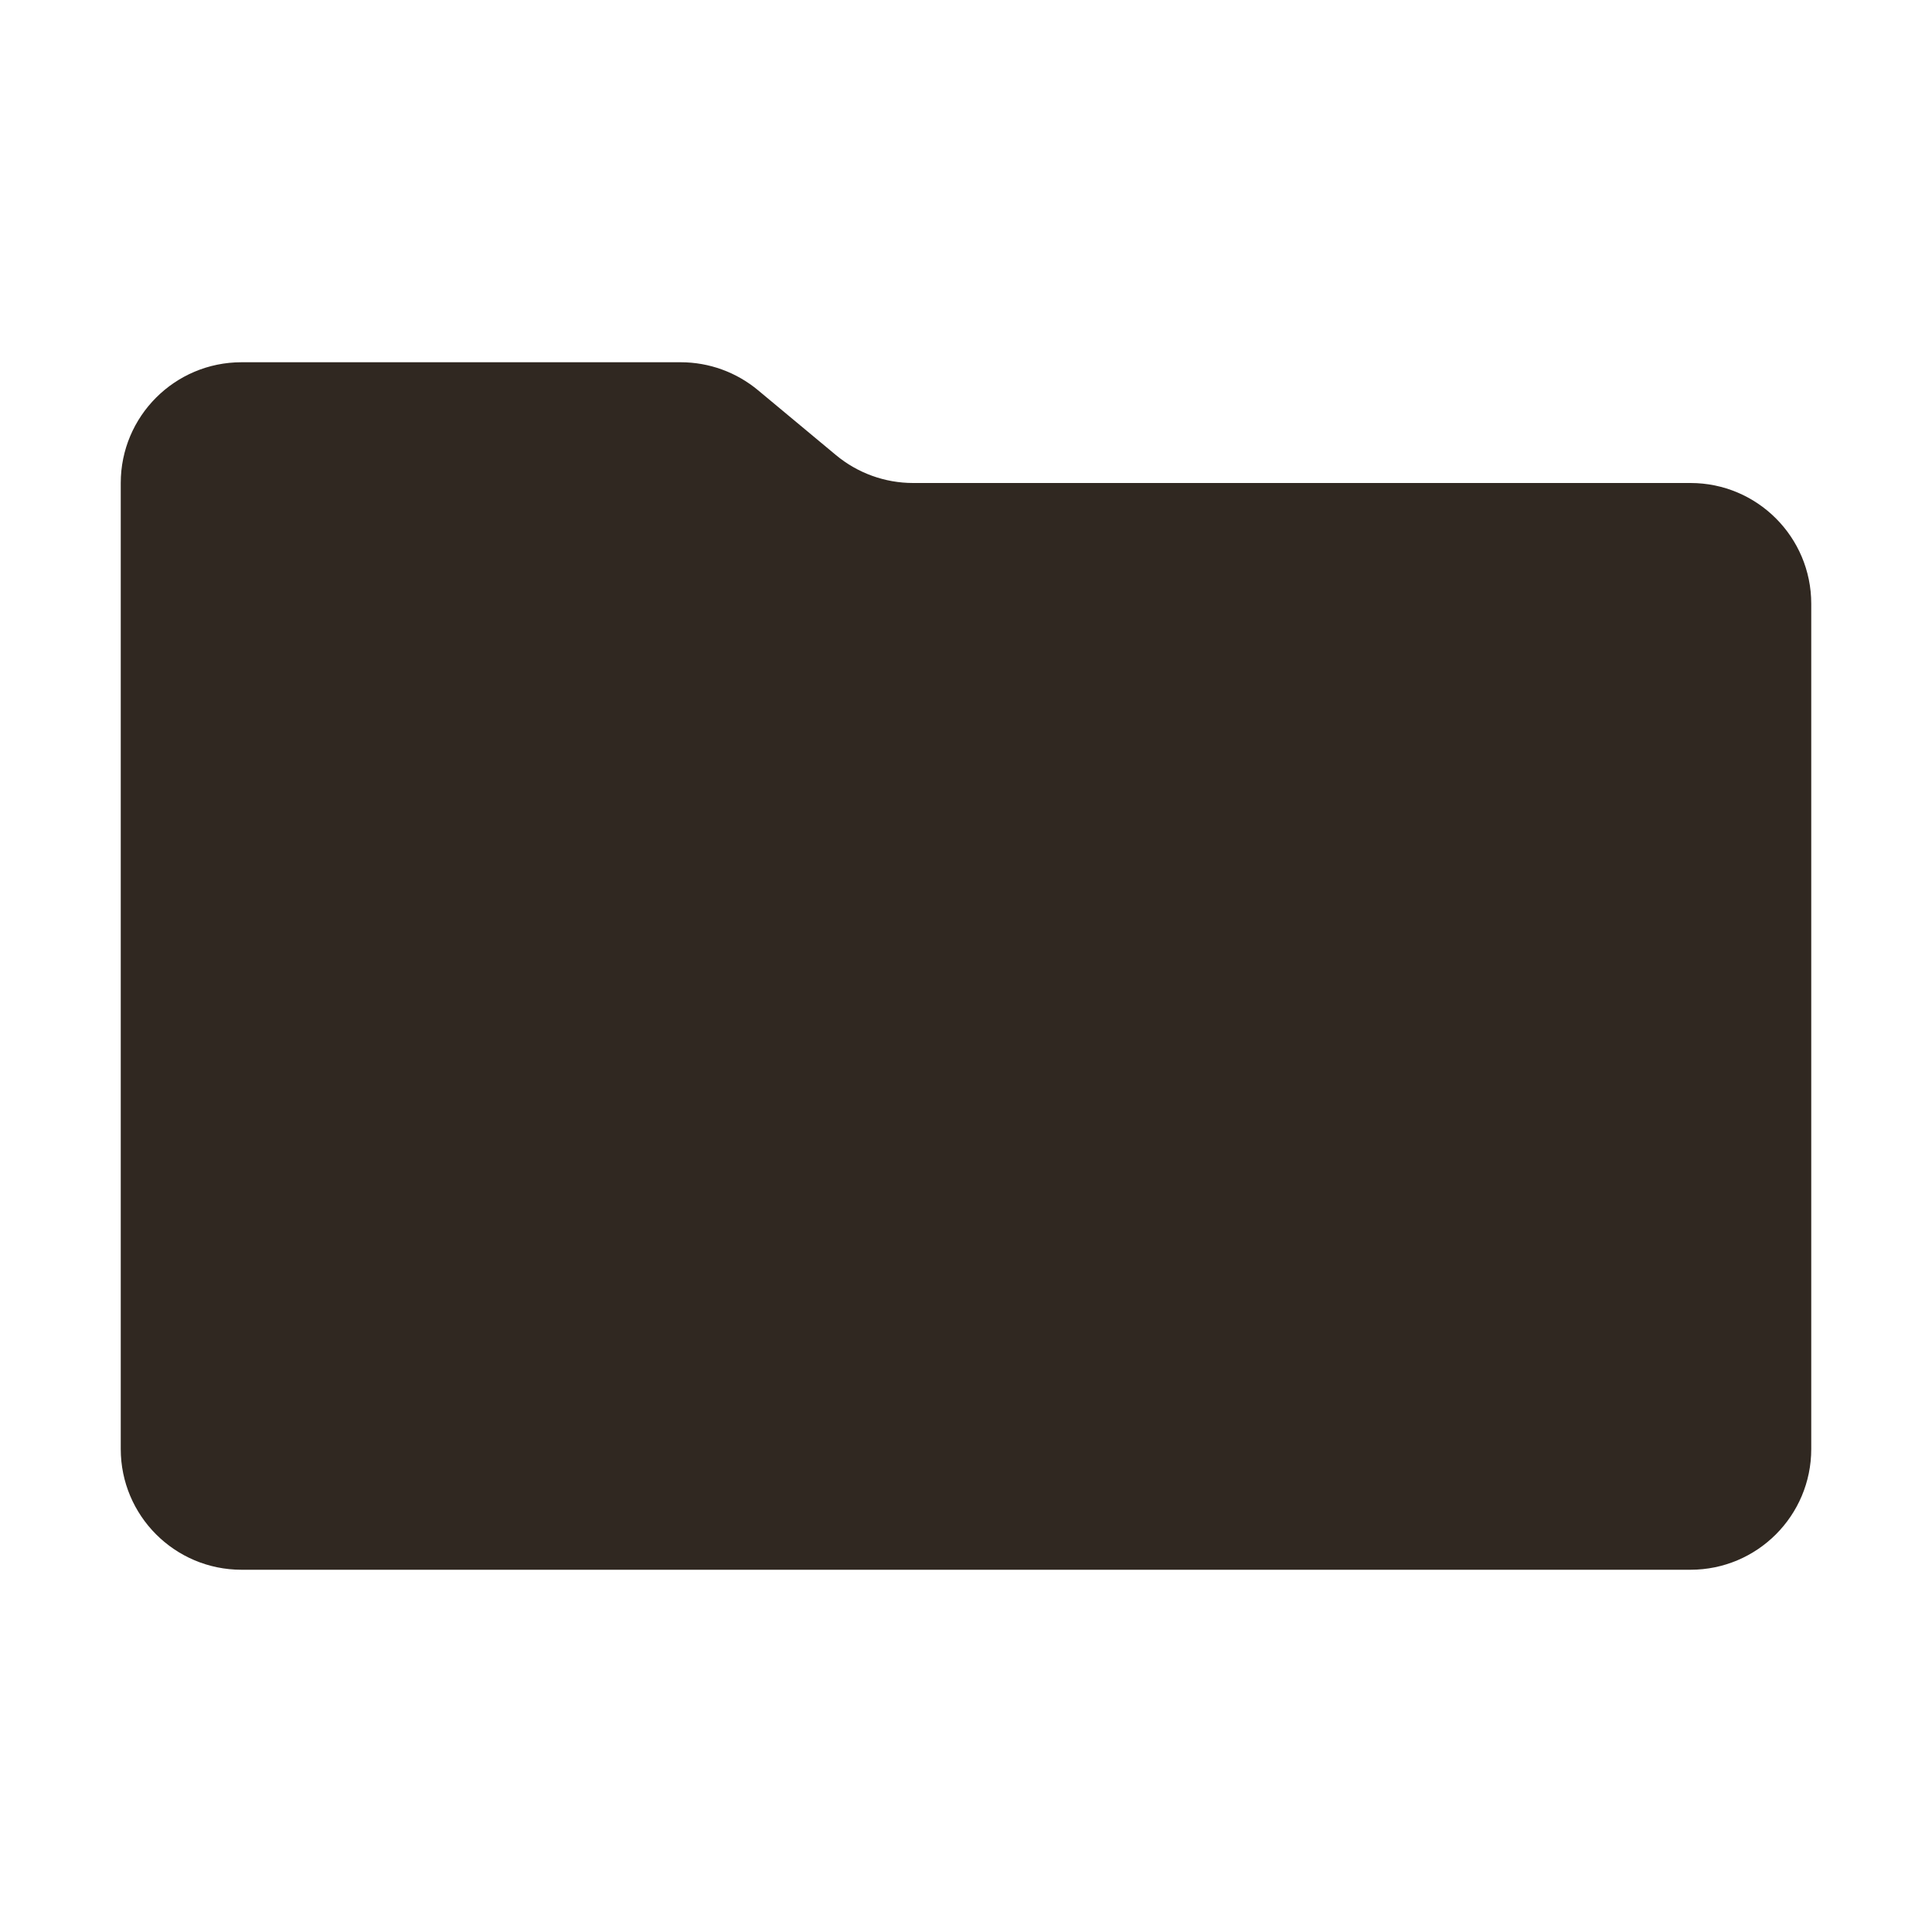
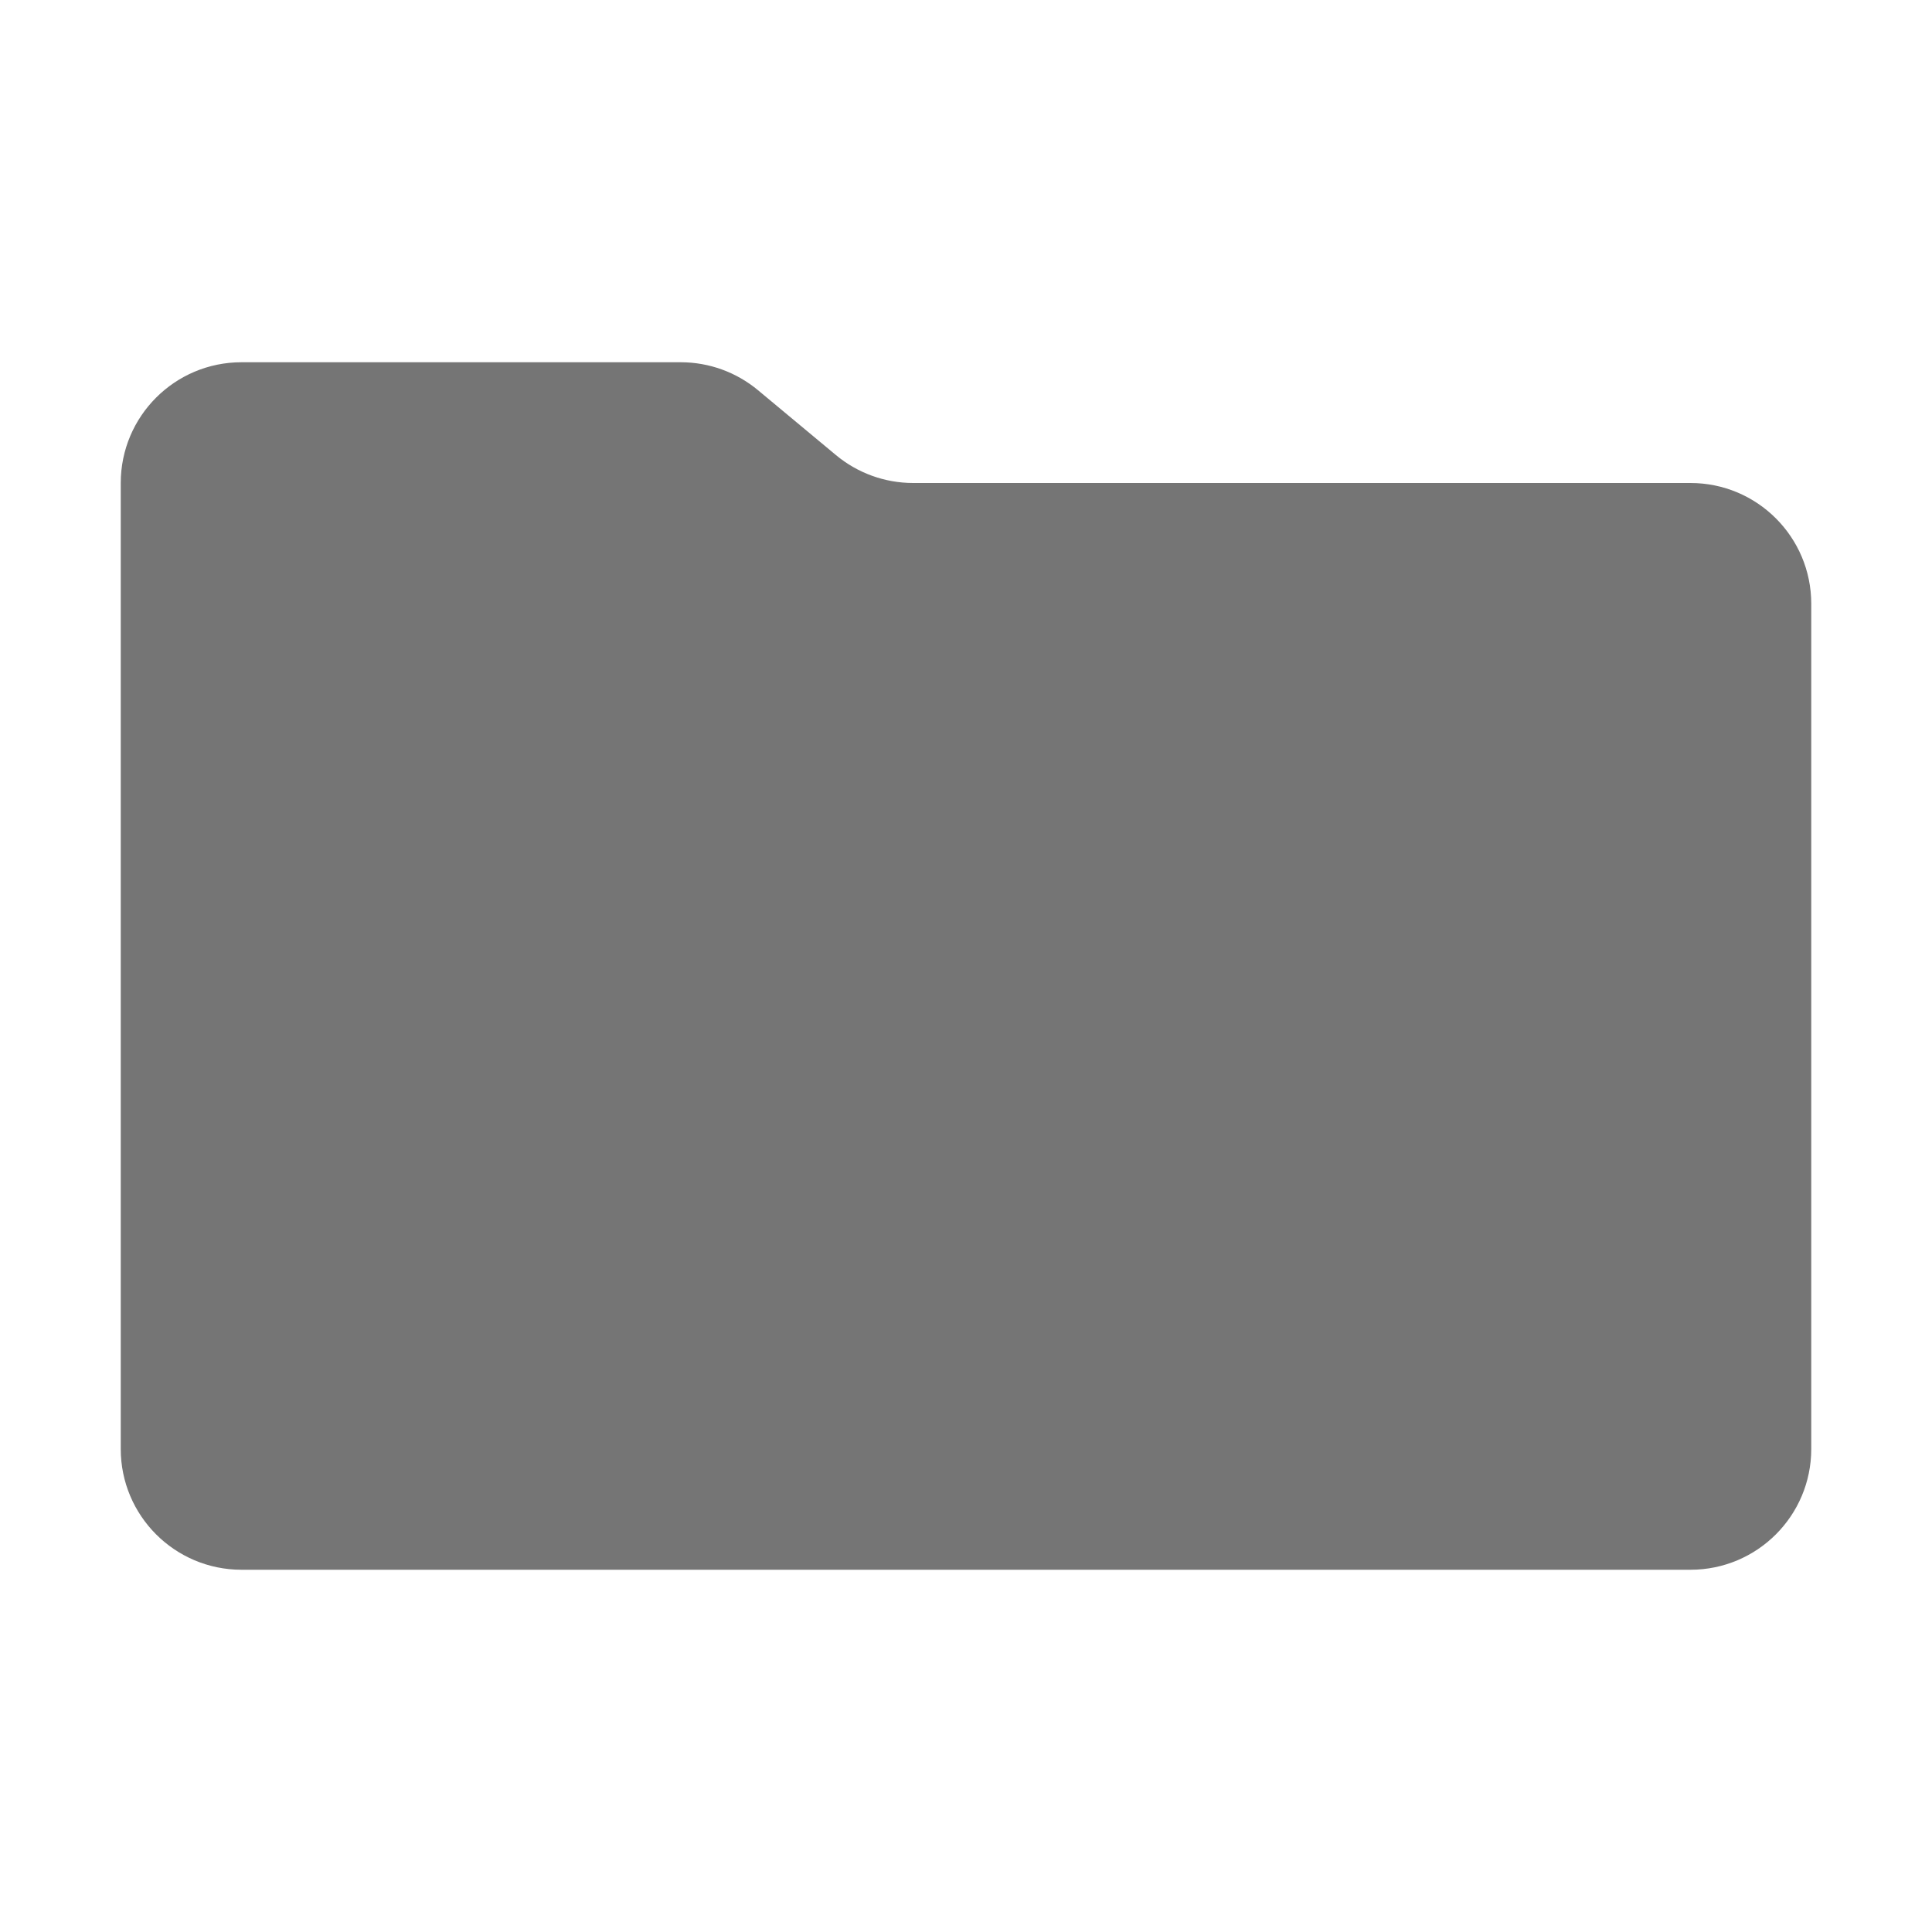
<svg xmlns="http://www.w3.org/2000/svg" viewBox="0 0 32 32">
-   <path fill="#302821" d="M13.844 7.536l-1.288-1.072A2 2 0 0011.276 6H4a2 2 0 00-2 2v16a2 2 0 002 2h24a2 2 0 002-2V10a2 2 0 00-2-2H15.124a2 2 0 01-1.28-.464" />
+   <path fill="#757575" d="M13.844 7.536l-1.288-1.072A2 2 0 0011.276 6H4a2 2 0 00-2 2v16a2 2 0 002 2h24a2 2 0 002-2V10a2 2 0 00-2-2H15.124a2 2 0 01-1.28-.464" />
</svg>
